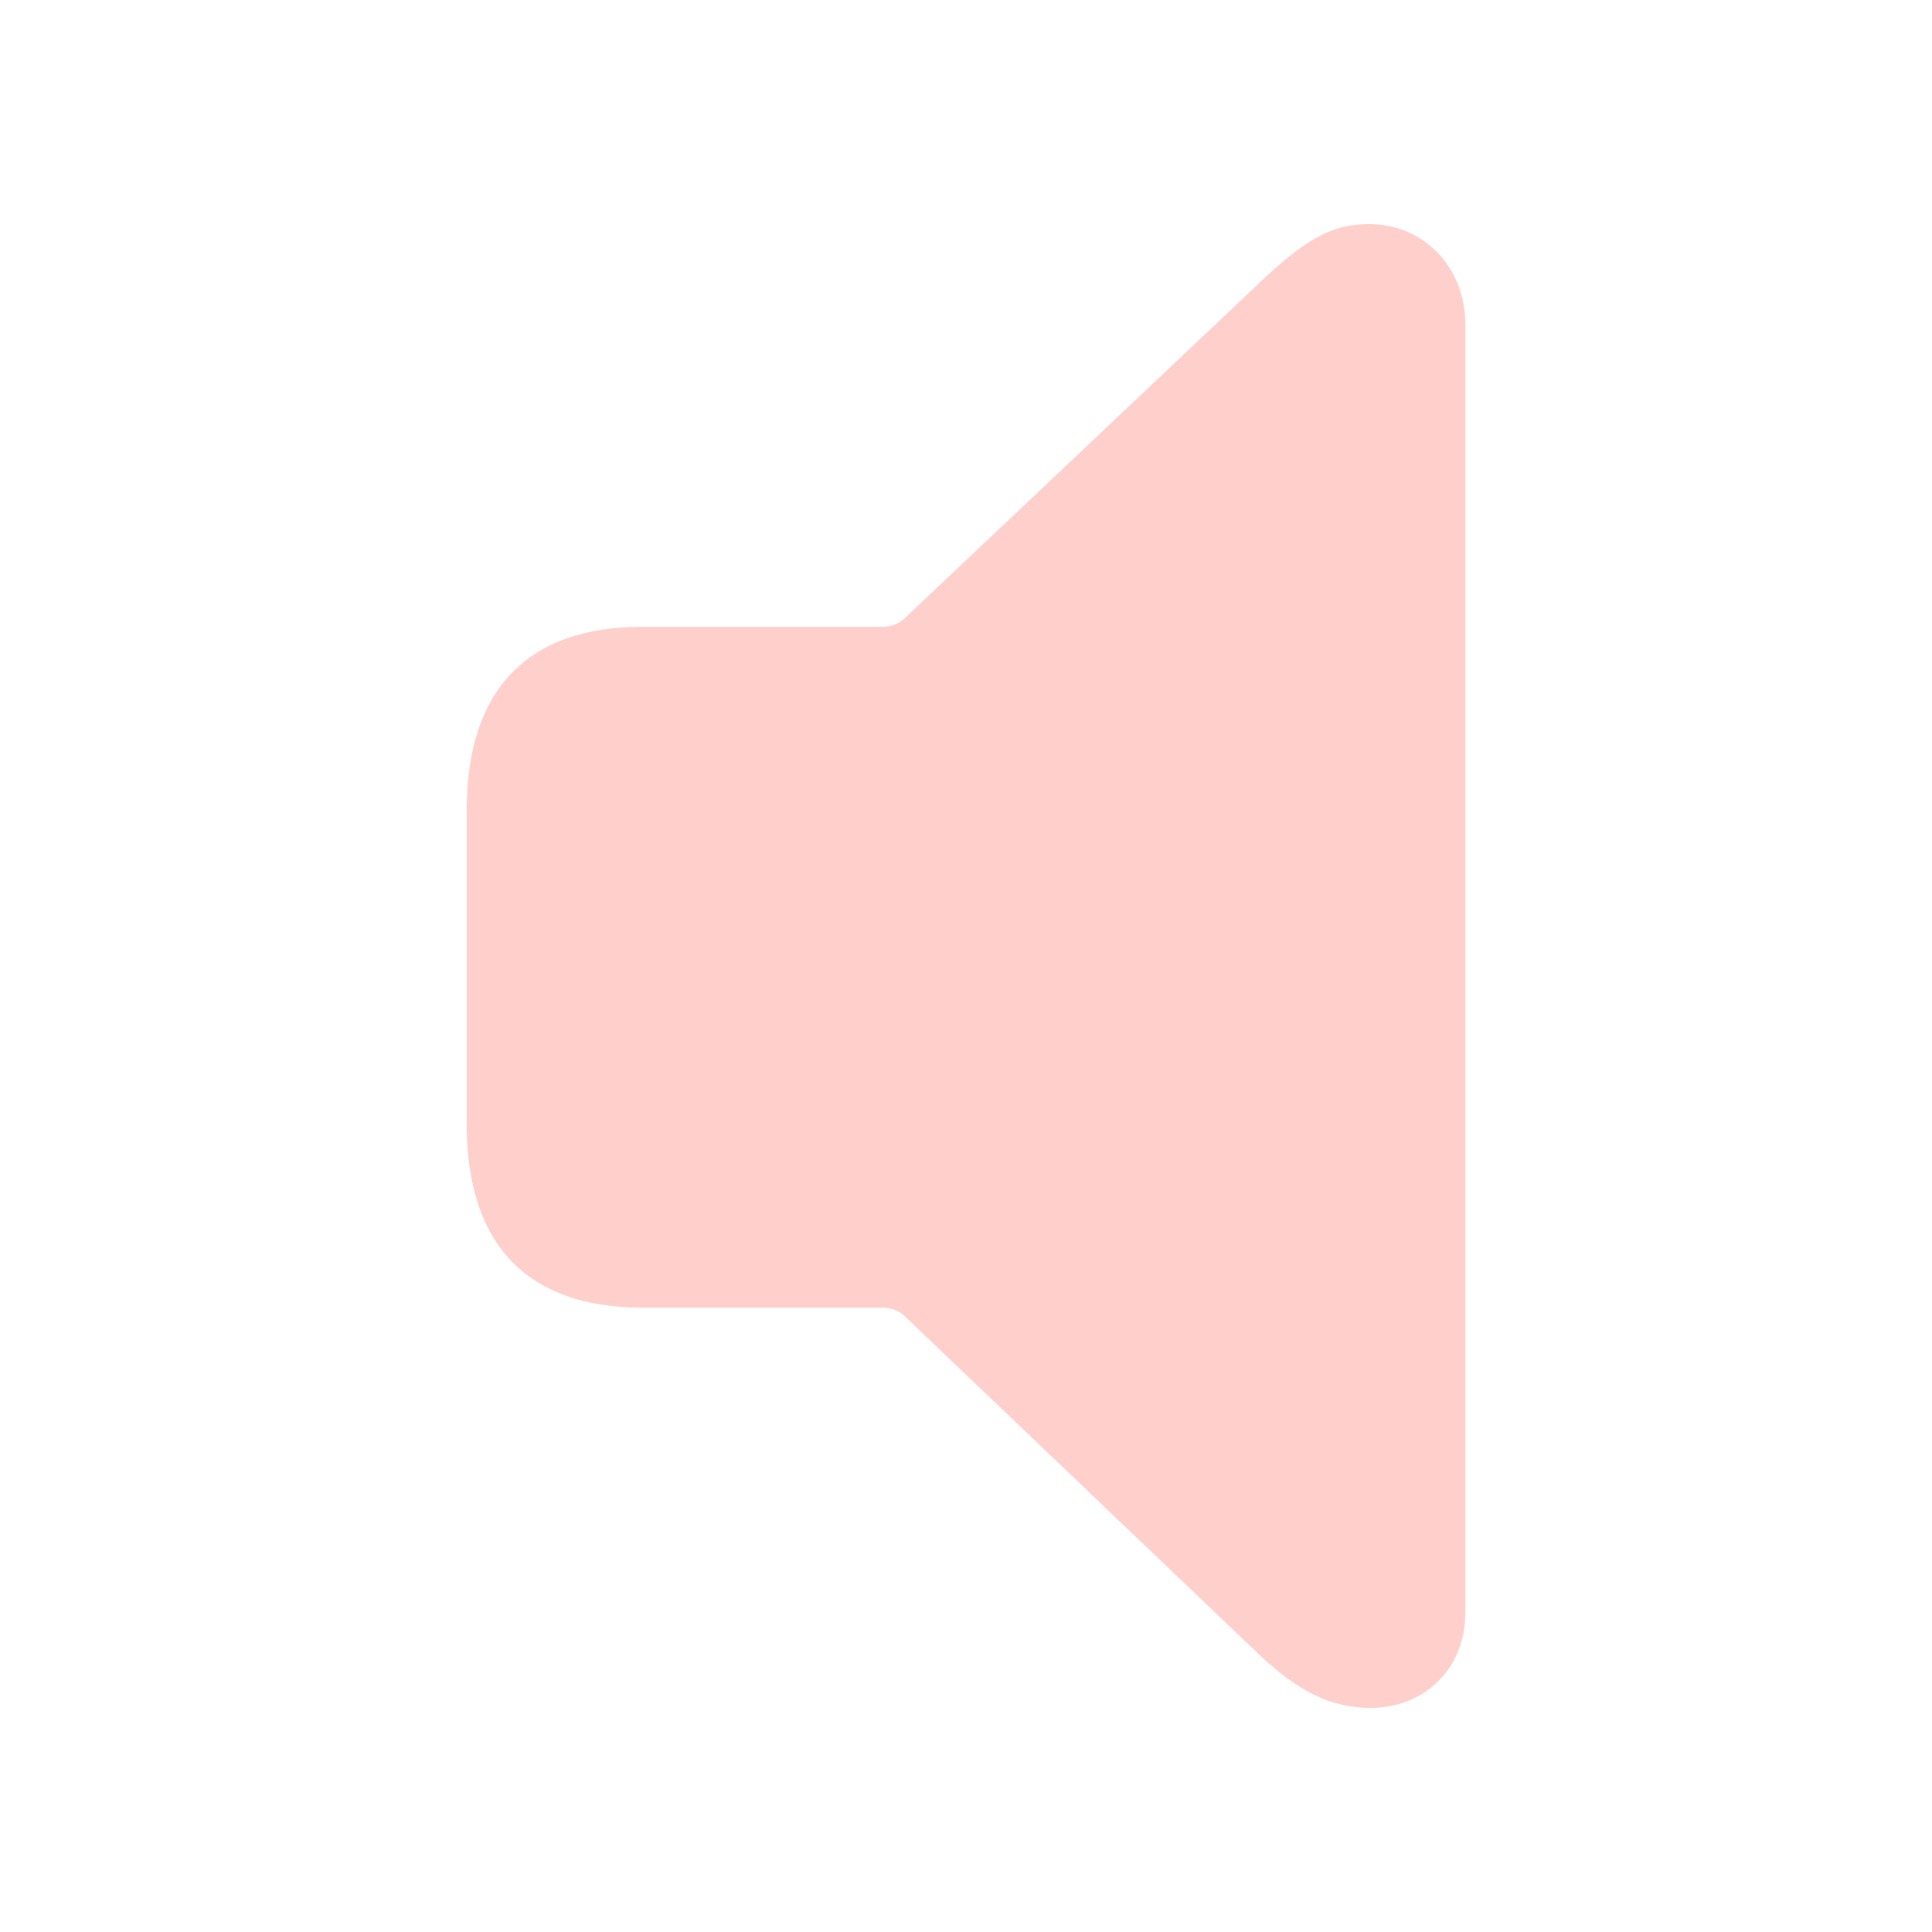
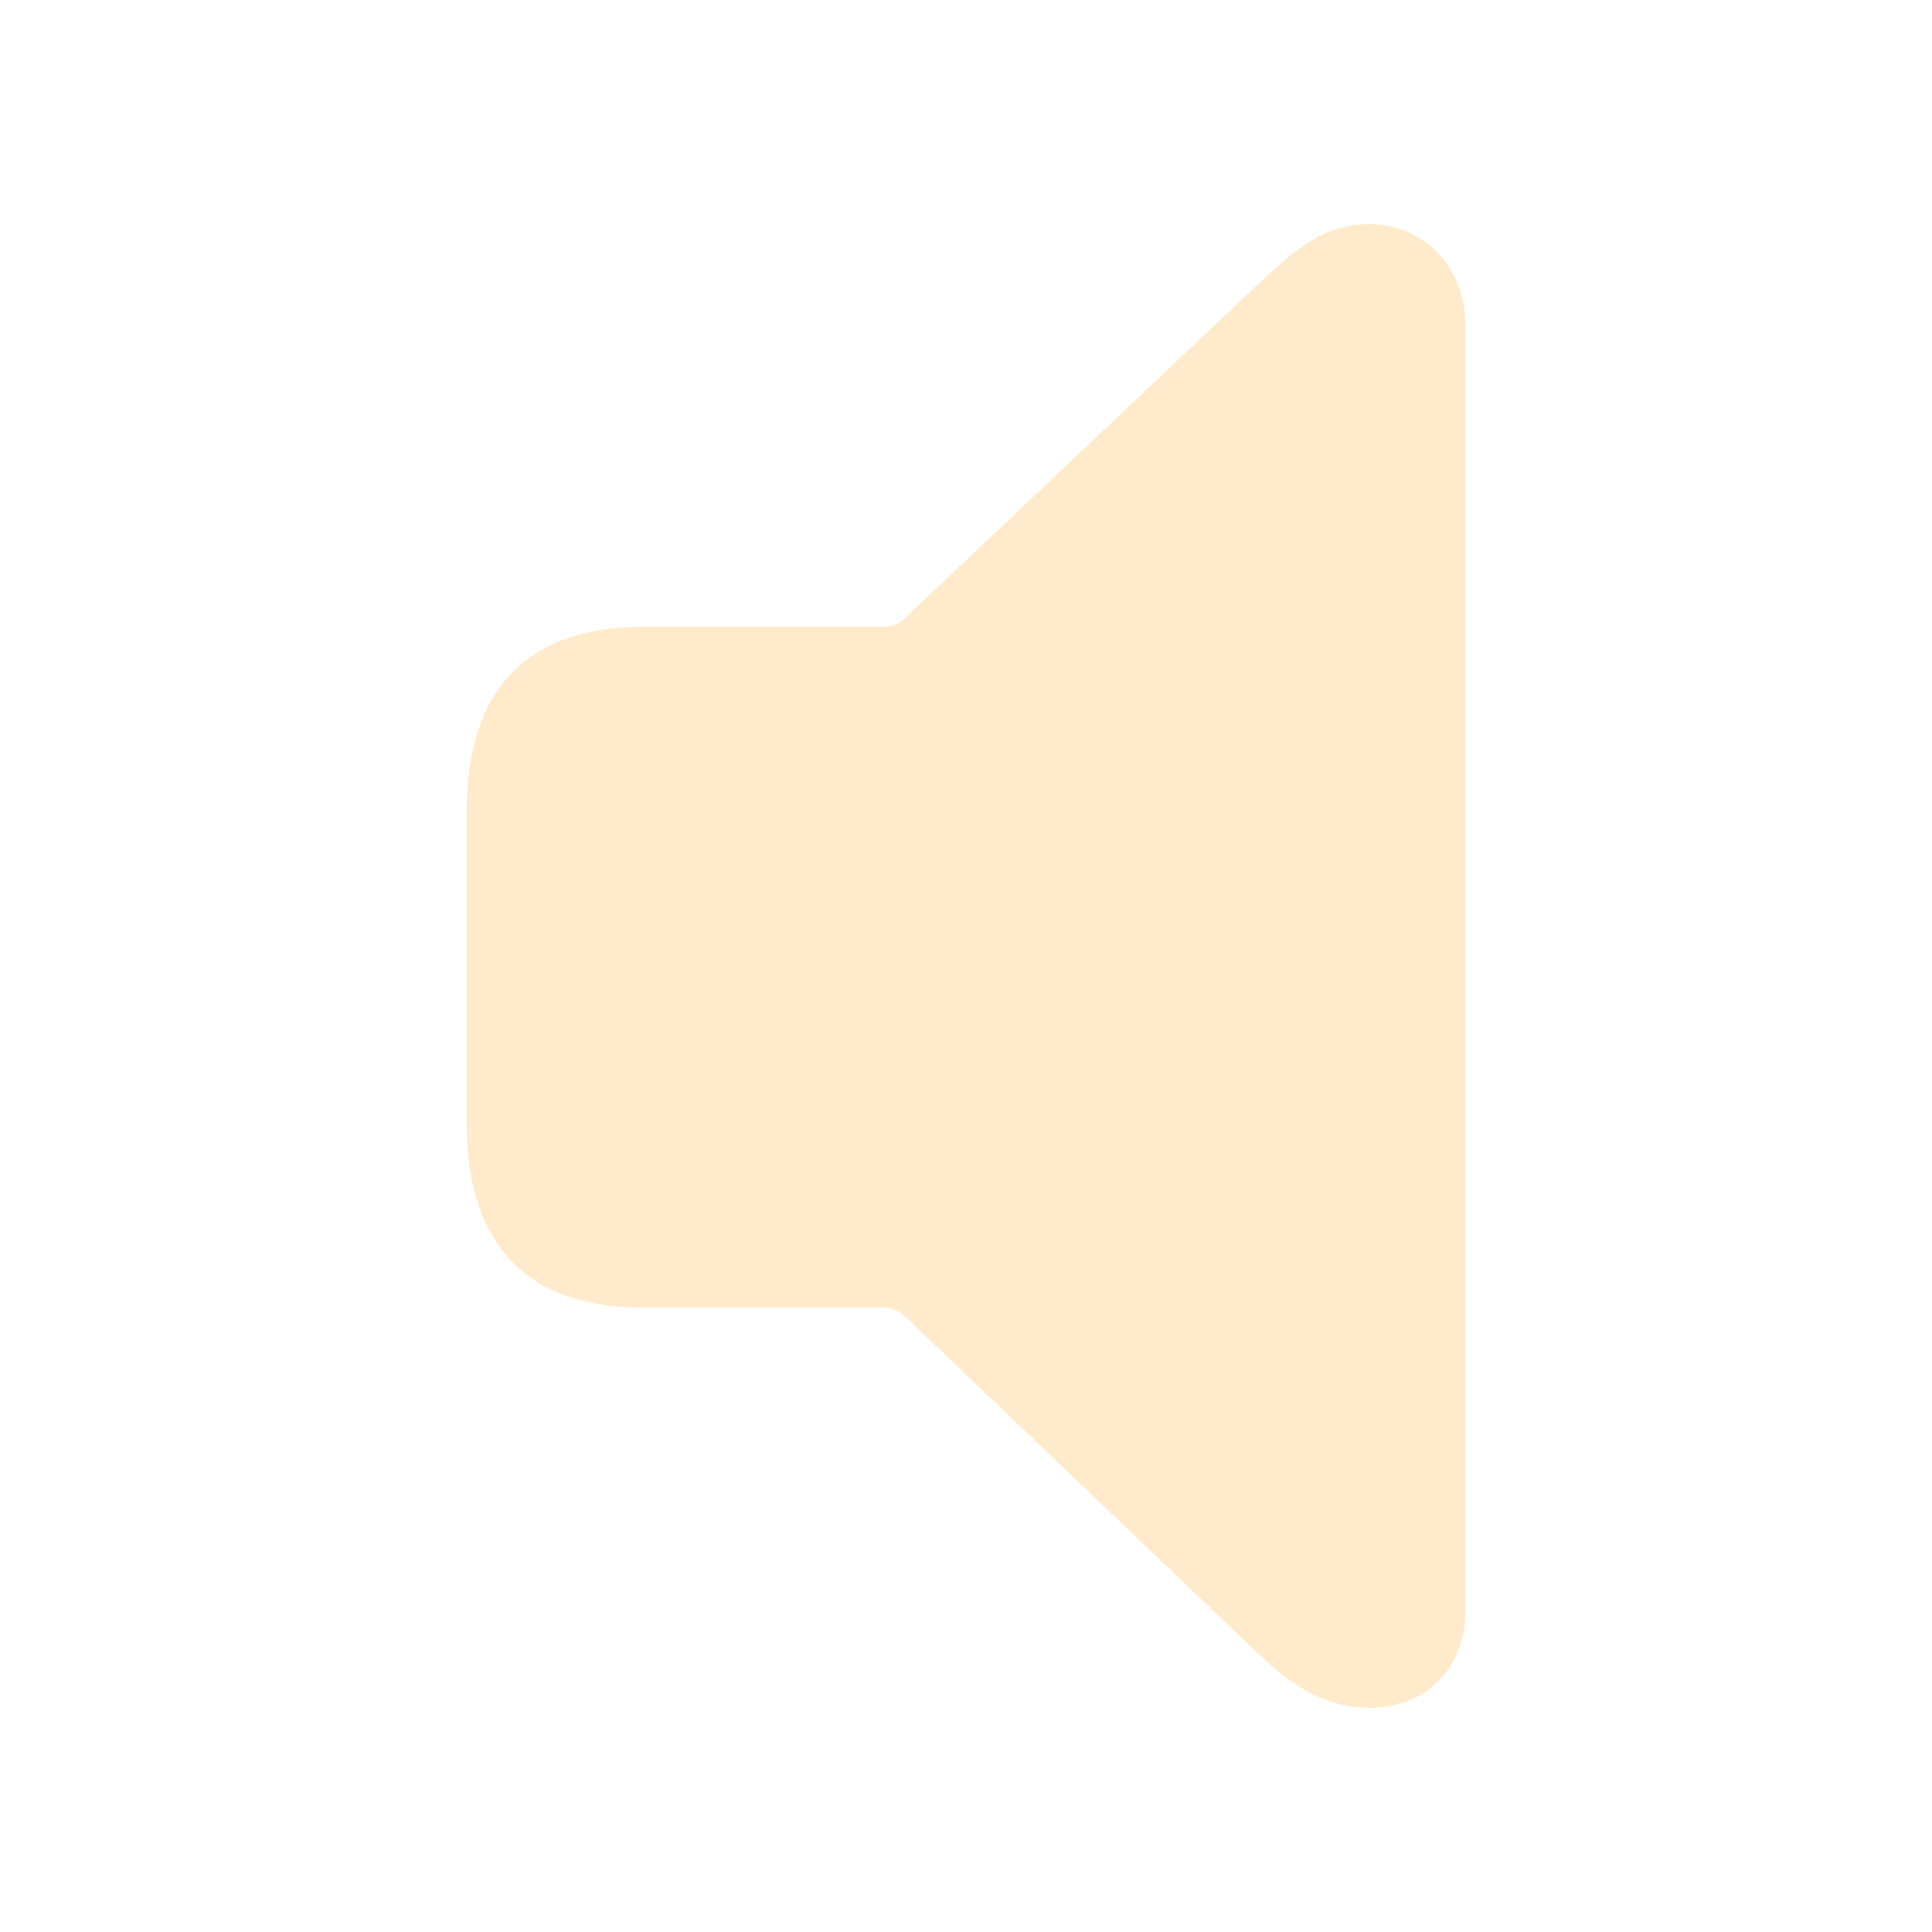
- <svg fill="#FFCFCC" width="120px" height="120px" viewBox="0 0 56 56">
+ <svg fill="#FFEBCC" width="120px" height="120px" viewBox="0 0 56 56">
  <path d="M 39.73 49.504 C 41.324 49.504 42.473 48.332 42.473 46.762 L 42.473 9.379 C 42.473 7.809 41.324 6.496 39.684 6.496 C 38.535 6.496 37.762 7.012 36.52 8.184 L 26.184 17.957 C 26.02 18.098 25.809 18.168 25.574 18.168 L 18.613 18.168 C 15.309 18.168 13.527 19.973 13.527 23.488 L 13.527 32.582 C 13.527 36.098 15.309 37.902 18.613 37.902 L 25.574 37.902 C 25.809 37.902 26.02 37.973 26.184 38.113 L 36.52 47.98 C 37.645 49.035 38.582 49.504 39.73 49.504 Z" />
</svg>
